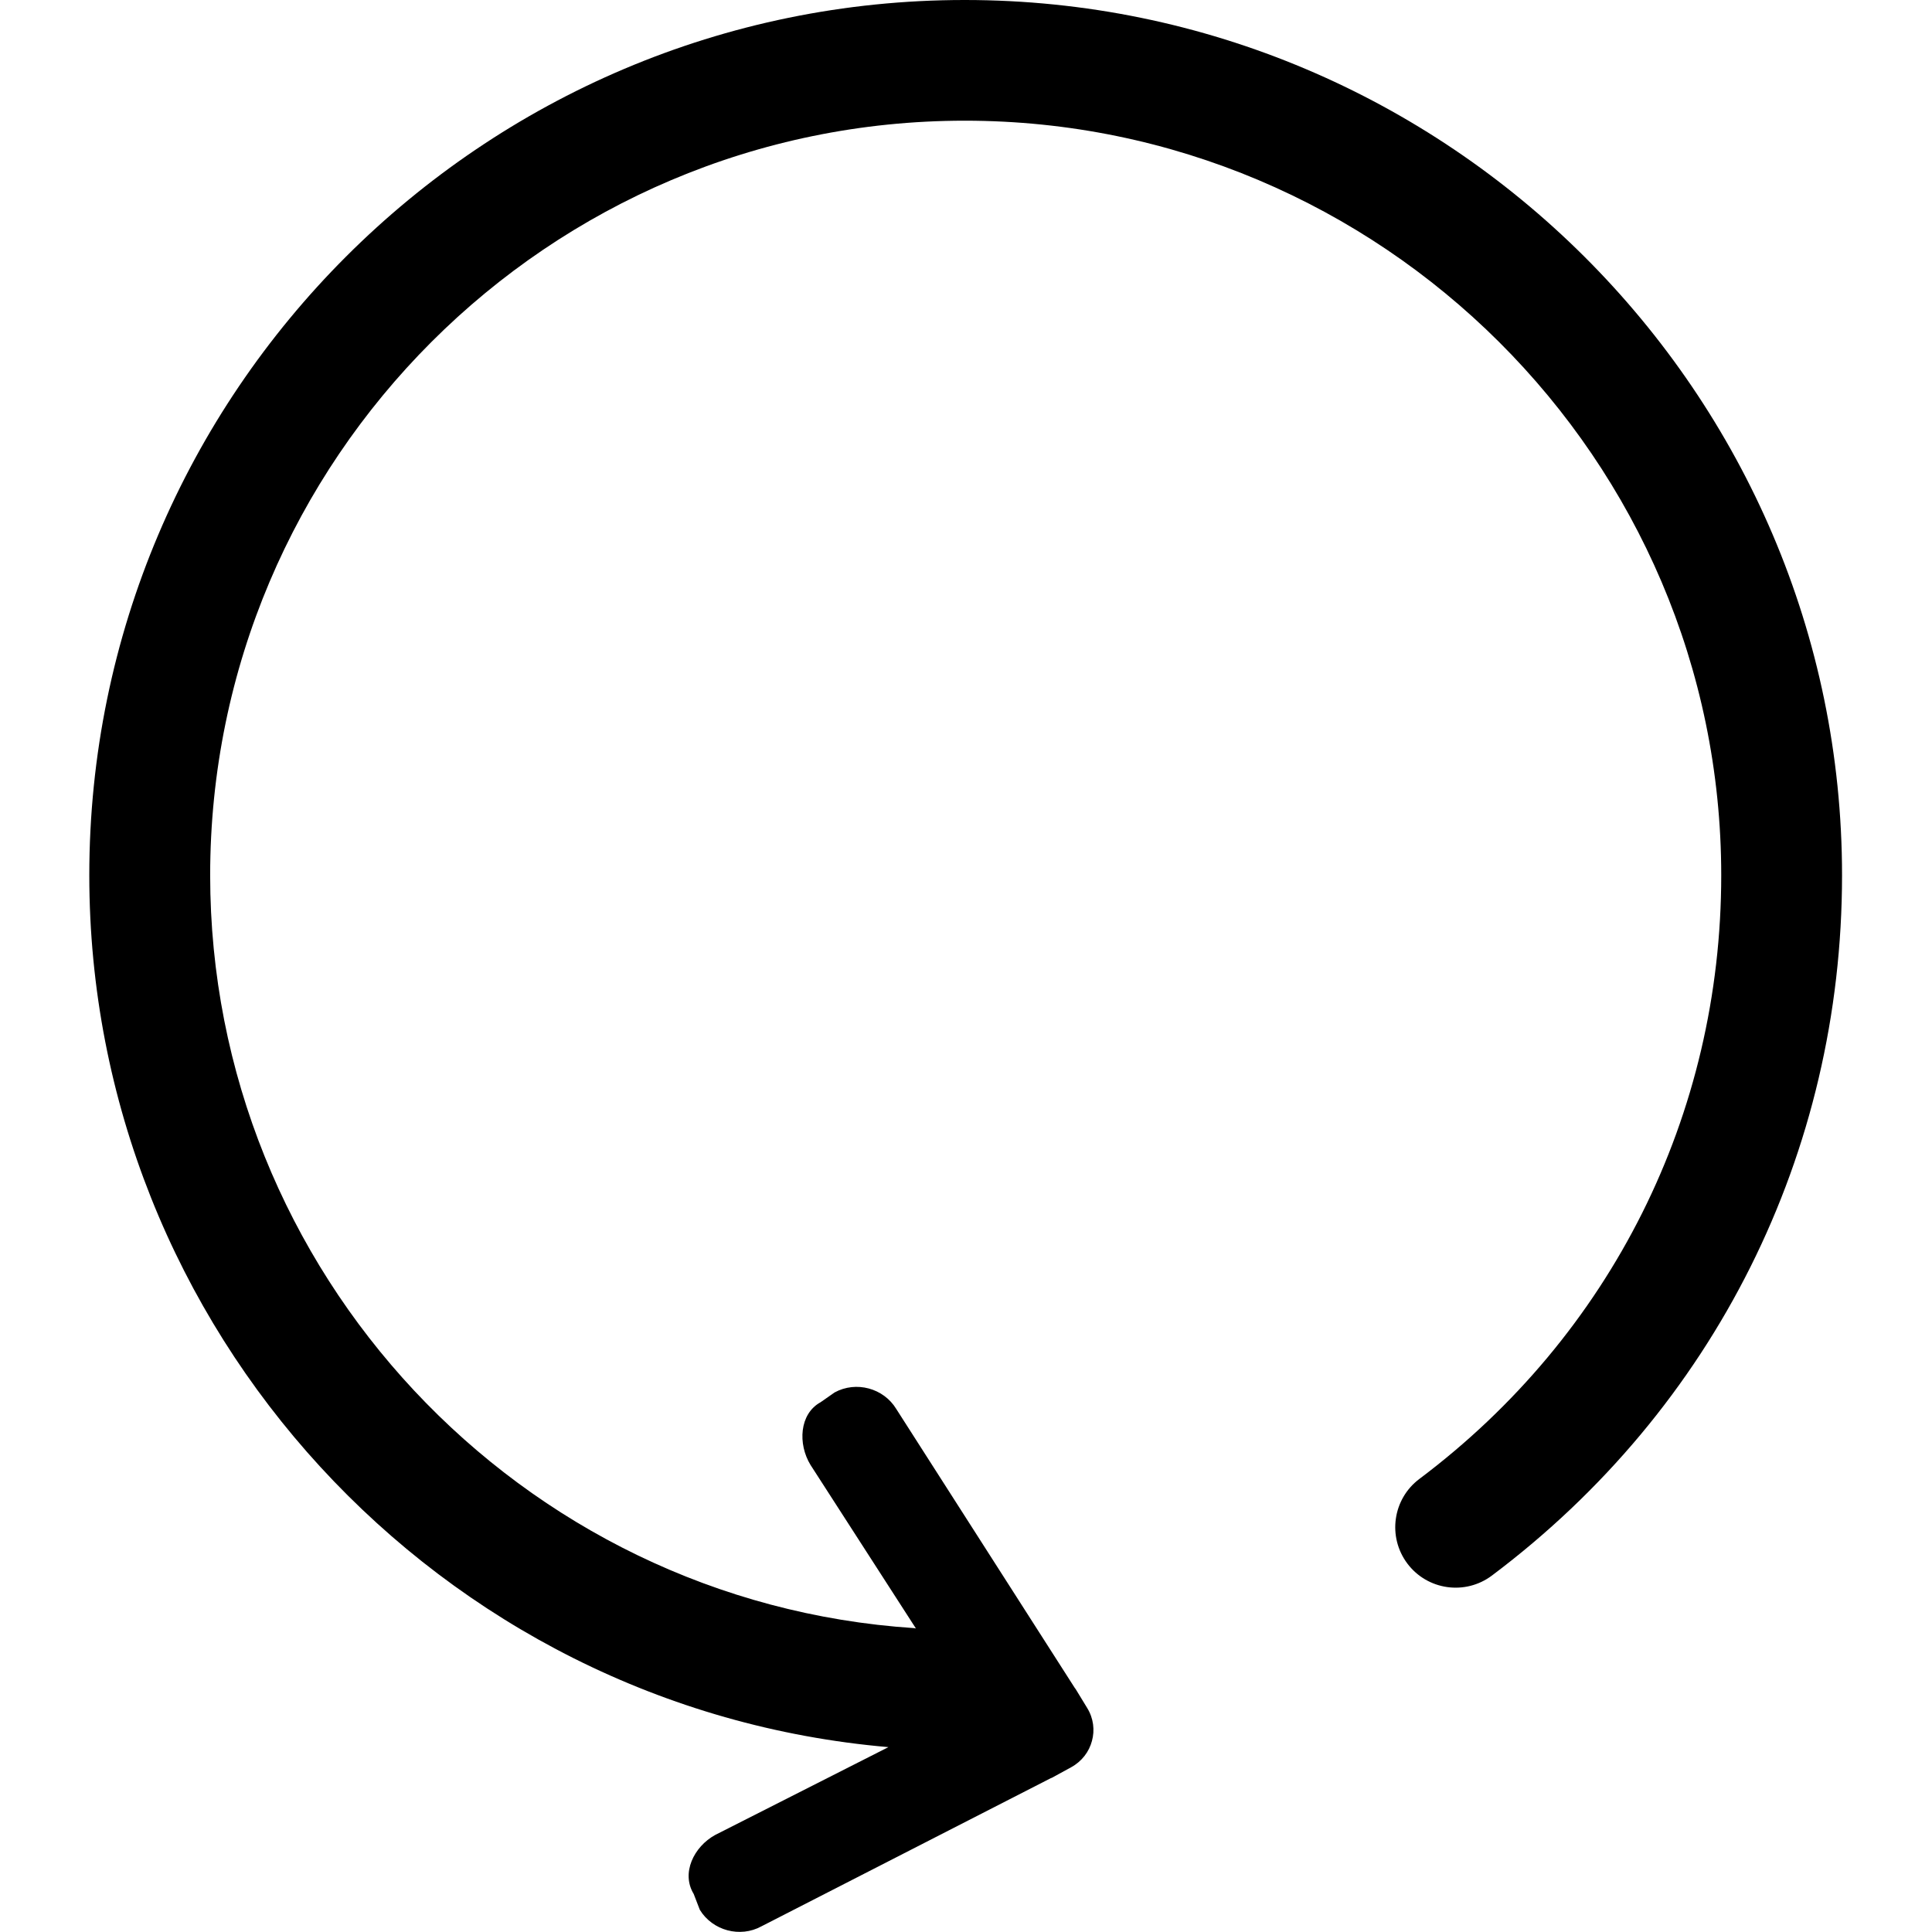
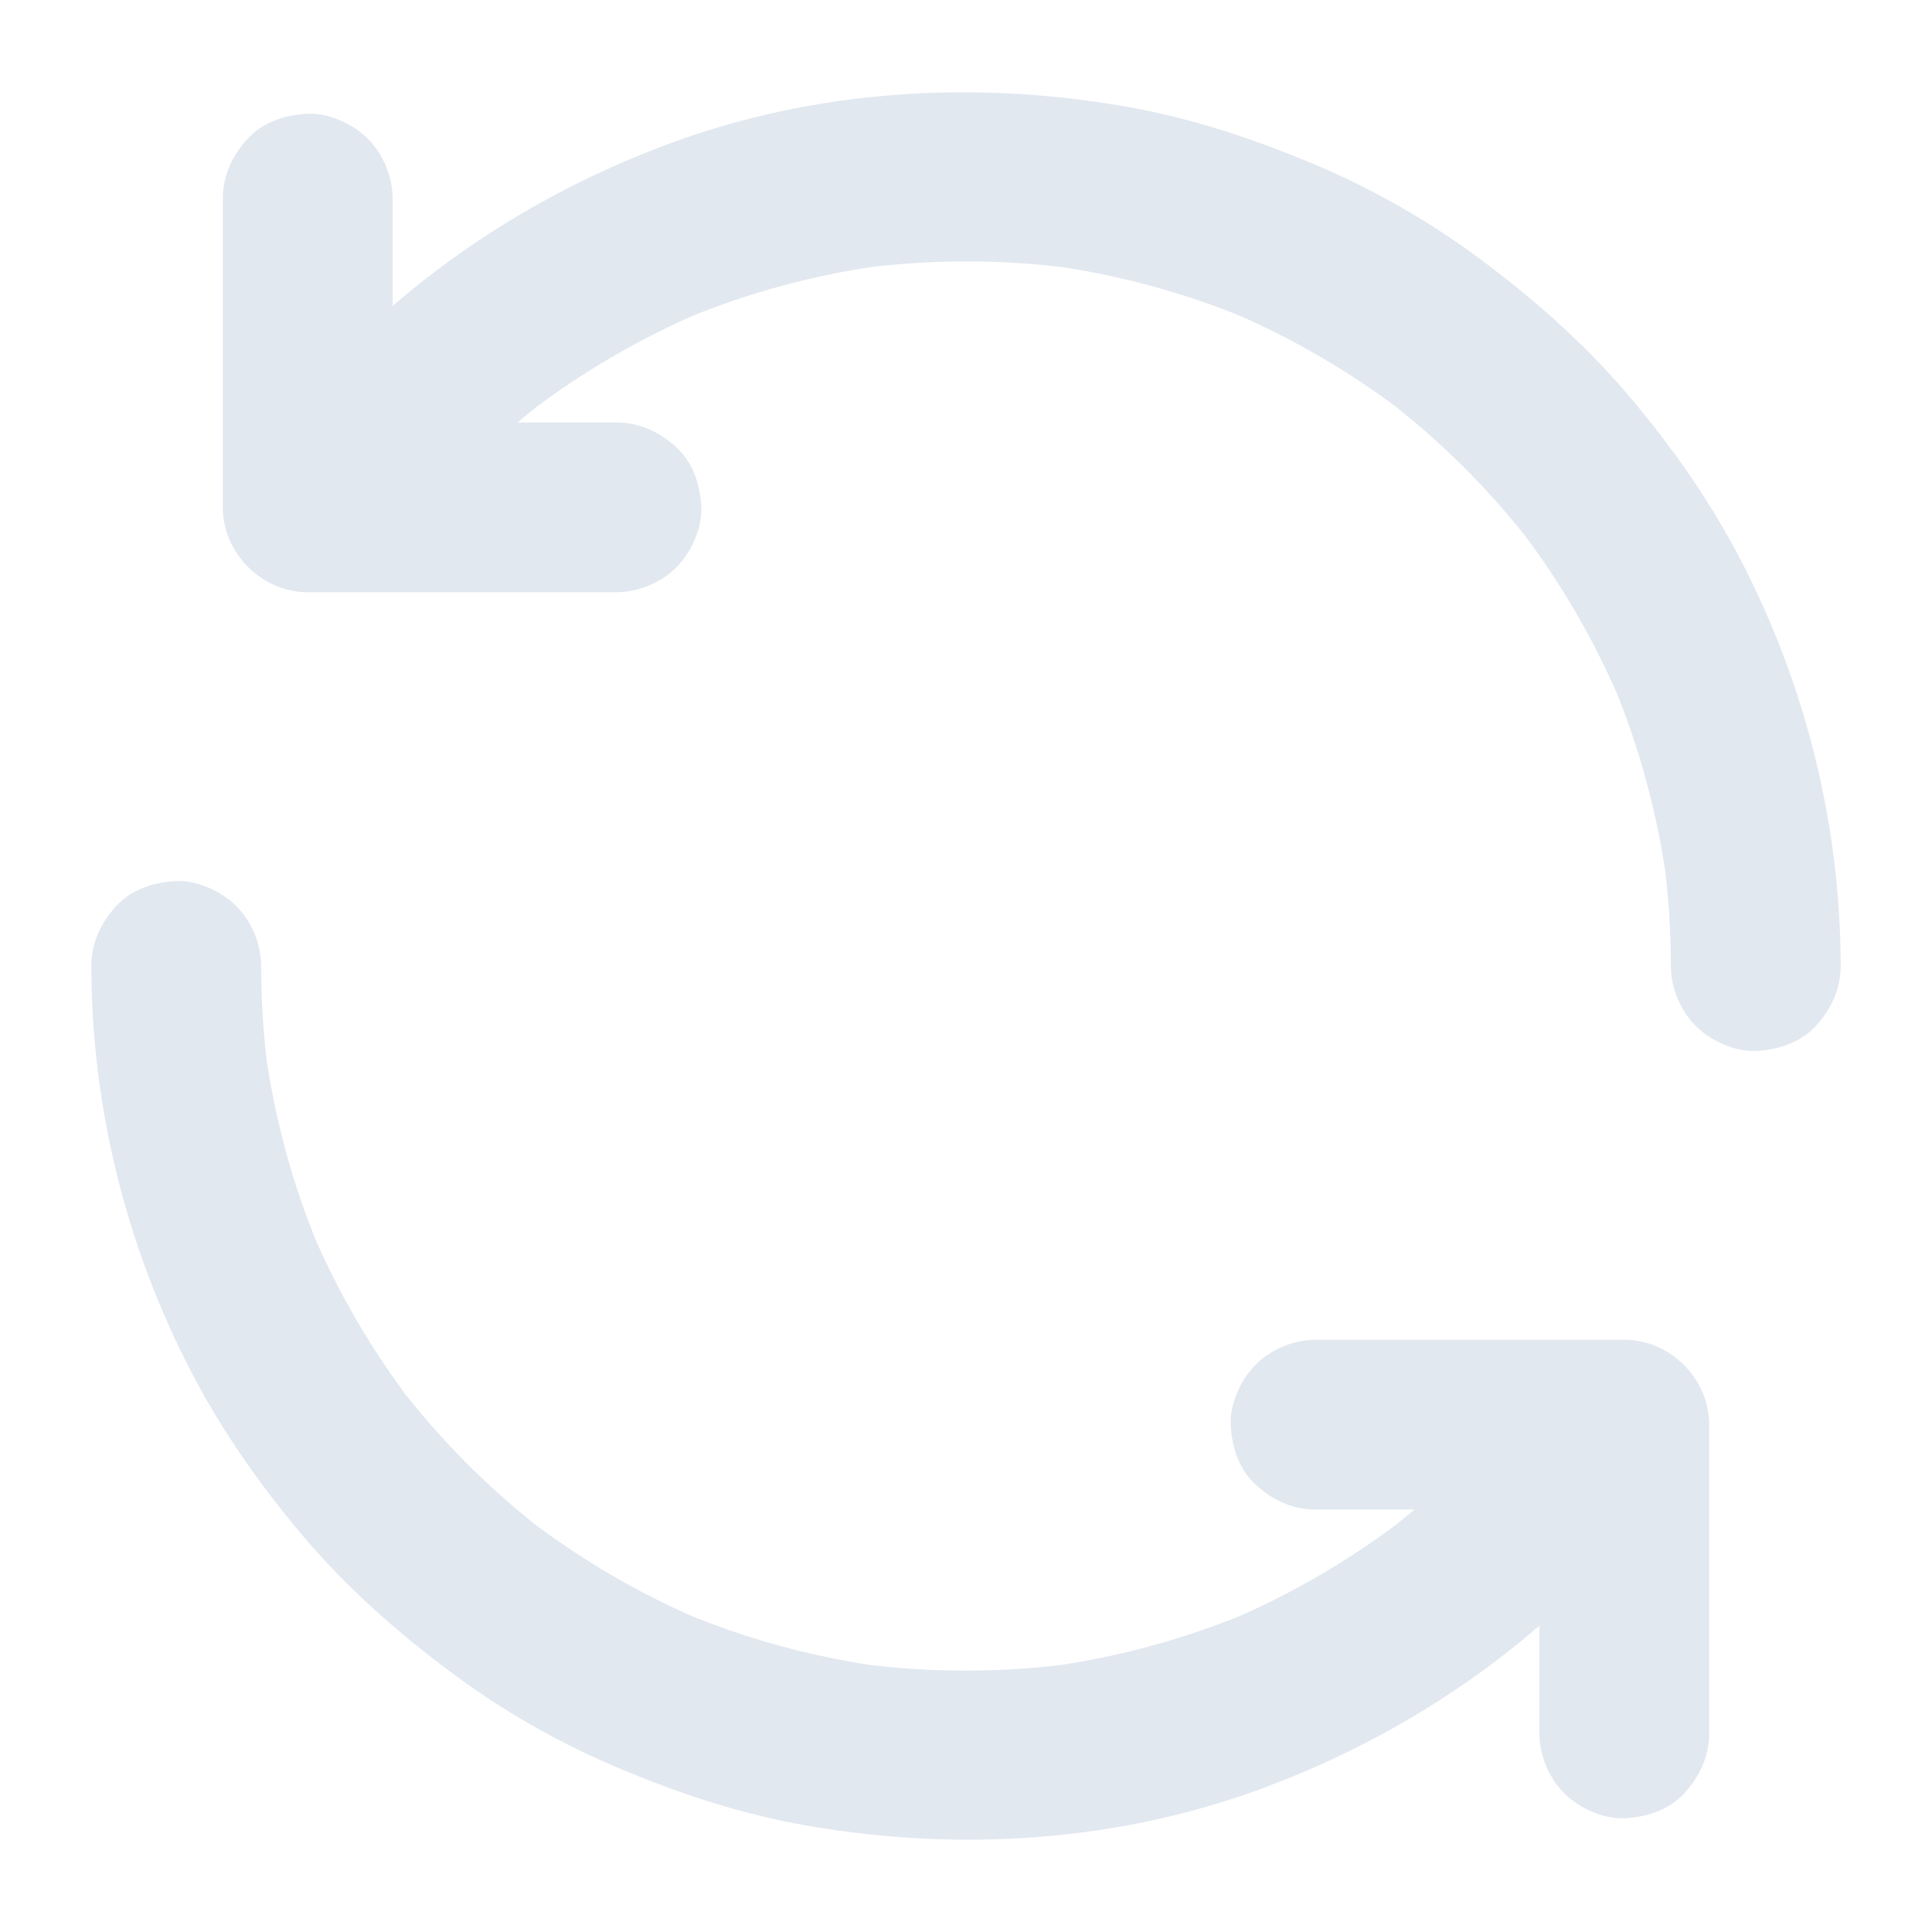
- <svg xmlns="http://www.w3.org/2000/svg" fill="#000000" width="800px" height="800px" viewBox="0 0 32 32" version="1.1">
-   <path d="M15.977 0c-7.994 0-14.498 6.504-14.498 14.498 0 7.514 5.79 13.798 13.236 14.44l-2.87 1.455c-0.354 0.195-0.566 0.632-0.355 0.977l0.101 0.262c0.211 0.346 0.668 0.468 1.021 0.274l4.791-2.453c0.006-0.004 0.012-0.003 0.019-0.007l0.322-0.176c0.177-0.098 0.295-0.257 0.342-0.434 0.049-0.177 0.027-0.375-0.079-0.547l-0.191-0.313c-0.003-0.006-0.009-0.010-0.012-0.015l-2.959-4.624c-0.21-0.346-0.666-0.468-1.021-0.274l-0.232 0.162c-0.354 0.194-0.378 0.694-0.168 1.038l1.746 2.709c-0.009-0-0.018-0.004-0.027-0.005-6.54-0.429-11.662-5.907-11.662-12.47 0-6.891 5.607-12.498 12.498-12.498 6.892 0 12.53 5.606 12.53 12.498 0 3.968-1.823 7.613-5 9.999-0.442 0.332-0.53 0.959-0.199 1.401 0.332 0.442 0.959 0.531 1.401 0.199 3.686-2.768 5.799-6.996 5.799-11.598-0-7.994-6.536-14.498-14.53-14.498z" />
+ <svg xmlns="http://www.w3.org/2000/svg" width="128" height="128" viewBox="0 0 128 128" fill="#E2E8F0">
+   <path d="M26.875 35.65C27.063 35.4 27.25 35.15 27.438 34.913C27.15 35.288 26.85 35.675 26.563 36.05C29.325 32.475 32.538 29.275 36.113 26.512C35.738 26.8 35.35 27.1 34.975 27.387C38.538 24.663 42.425 22.387 46.55 20.637C46.1 20.825 45.65 21.012 45.213 21.2C49.45 19.425 53.888 18.212 58.438 17.587C57.938 17.65 57.438 17.725 56.938 17.788C61.65 17.163 66.413 17.163 71.125 17.788C70.625 17.725 70.125 17.65 69.625 17.587C74.138 18.212 78.55 19.413 82.763 21.175C82.313 20.988 81.863 20.8 81.425 20.613C85.575 22.363 89.488 24.65 93.063 27.387C92.688 27.1 92.3 26.8 91.925 26.512C95.513 29.288 98.738 32.5 101.5 36.087C101.213 35.712 100.913 35.325 100.625 34.95C103.375 38.525 105.65 42.438 107.4 46.587C107.213 46.138 107.025 45.688 106.838 45.25C108.6 49.45 109.8 53.862 110.425 58.388C110.363 57.888 110.288 57.388 110.225 56.888C110.538 59.25 110.7 61.625 110.7 64C110.7 65.45 111.325 66.95 112.35 67.975C113.325 68.95 114.925 69.688 116.325 69.625C117.775 69.562 119.288 69.088 120.3 67.975C121.313 66.875 121.95 65.525 121.95 64C121.938 54.712 119.675 45.575 115.438 37.312C113.375 33.3 110.775 29.587 107.863 26.163C104.963 22.75 101.613 19.8 98.025 17.137C94.763 14.713 91.225 12.675 87.488 11.062C83.238 9.25 78.925 7.8 74.388 7.025C64.413 5.312 54.025 5.962 44.488 9.462C35.063 12.925 26.475 18.663 20 26.363C19.013 27.538 18.075 28.75 17.163 29.975C16.35 31.062 16.25 33.062 16.6 34.312C16.963 35.612 17.963 37.038 19.188 37.675C20.488 38.362 22.075 38.712 23.525 38.237C23.975 38.05 24.425 37.862 24.863 37.675C25.7 37.163 26.375 36.5 26.875 35.65Z" />
+   <path d="M40.837 27.987C34.862 27.987 28.887 27.987 22.913 27.987C22.075 27.987 21.225 27.987 20.387 27.987C22.262 29.862 24.137 31.737 26.012 33.612C26.012 27.637 26.012 21.662 26.012 15.687C26.012 14.85 26.012 14 26.012 13.162C26.012 11.725 25.387 10.2 24.363 9.187C23.387 8.212 21.788 7.475 20.387 7.537C18.938 7.6 17.425 8.075 16.413 9.187C15.4 10.287 14.762 11.637 14.762 13.162V31.087V33.612C14.762 36.65 17.337 39.237 20.387 39.237H38.312H40.837C42.275 39.237 43.8 38.612 44.812 37.587C45.788 36.612 46.525 35.012 46.462 33.612C46.4 32.162 45.925 30.65 44.812 29.637C43.712 28.625 42.362 27.987 40.837 27.987Z" />
+   <path d="M101.125 92.35C100.938 92.6 100.75 92.85 100.563 93.088C100.85 92.713 101.15 92.325 101.438 91.95C98.675 95.525 95.463 98.725 91.888 101.488C92.263 101.2 92.65 100.9 93.025 100.613C89.463 103.338 85.575 105.613 81.45 107.363C81.9 107.175 82.35 106.988 82.787 106.8C78.55 108.575 74.112 109.788 69.562 110.413C70.062 110.35 70.562 110.275 71.062 110.213C66.35 110.838 61.587 110.838 56.875 110.213C57.375 110.275 57.875 110.35 58.375 110.413C53.862 109.788 49.45 108.588 45.237 106.825C45.688 107.013 46.138 107.2 46.575 107.388C42.425 105.638 38.513 103.35 34.938 100.613C35.312 100.9 35.7 101.2 36.075 101.488C32.488 98.713 29.262 95.5 26.5 91.912C26.788 92.287 27.087 92.675 27.375 93.05C24.625 89.475 22.35 85.562 20.6 81.412C20.788 81.862 20.975 82.312 21.163 82.75C19.4 78.55 18.2 74.138 17.575 69.612C17.637 70.112 17.712 70.612 17.775 71.112C17.462 68.75 17.3 66.375 17.3 64C17.3 62.55 16.675 61.05 15.65 60.025C14.675 59.05 13.075 58.312 11.675 58.375C10.225 58.438 8.713 58.913 7.7 60.025C6.688 61.125 6.05 62.475 6.05 64C6.063 73.287 8.325 82.425 12.562 90.688C14.625 94.7 17.225 98.412 20.137 101.838C23.038 105.25 26.387 108.2 29.975 110.863C33.237 113.288 36.775 115.325 40.513 116.938C44.738 118.75 49.05 120.2 53.588 120.975C63.563 122.688 73.95 122.038 83.487 118.538C92.912 115.075 101.5 109.338 107.975 101.638C108.963 100.463 109.9 99.25 110.813 98.025C111.625 96.938 111.725 94.938 111.375 93.688C111.013 92.388 110.013 90.963 108.788 90.325C107.488 89.638 105.9 89.287 104.45 89.763C104 89.95 103.55 90.138 103.113 90.325C102.3 90.838 101.625 91.5 101.125 92.35Z" />
+   <path d="M87.163 100.012H105.088H107.613C105.738 98.138 103.863 96.263 101.988 94.388V112.312V114.837C101.988 116.275 102.613 117.8 103.638 118.812C104.613 119.787 106.213 120.525 107.613 120.462C109.063 120.4 110.575 119.925 111.588 118.812C112.6 117.712 113.238 116.362 113.238 114.837C113.238 108.862 113.238 102.887 113.238 96.912C113.238 96.075 113.238 95.225 113.238 94.388C113.238 91.35 110.663 88.763 107.613 88.763C101.638 88.763 95.663 88.763 89.688 88.763C88.85 88.763 88 88.763 87.163 88.763C85.725 88.763 84.2 89.388 83.188 90.412C82.213 91.388 81.475 92.987 81.538 94.388C81.6 95.838 82.075 97.35 83.188 98.362C84.288 99.375 85.638 100.012 87.163 100.012Z" />
</svg>
